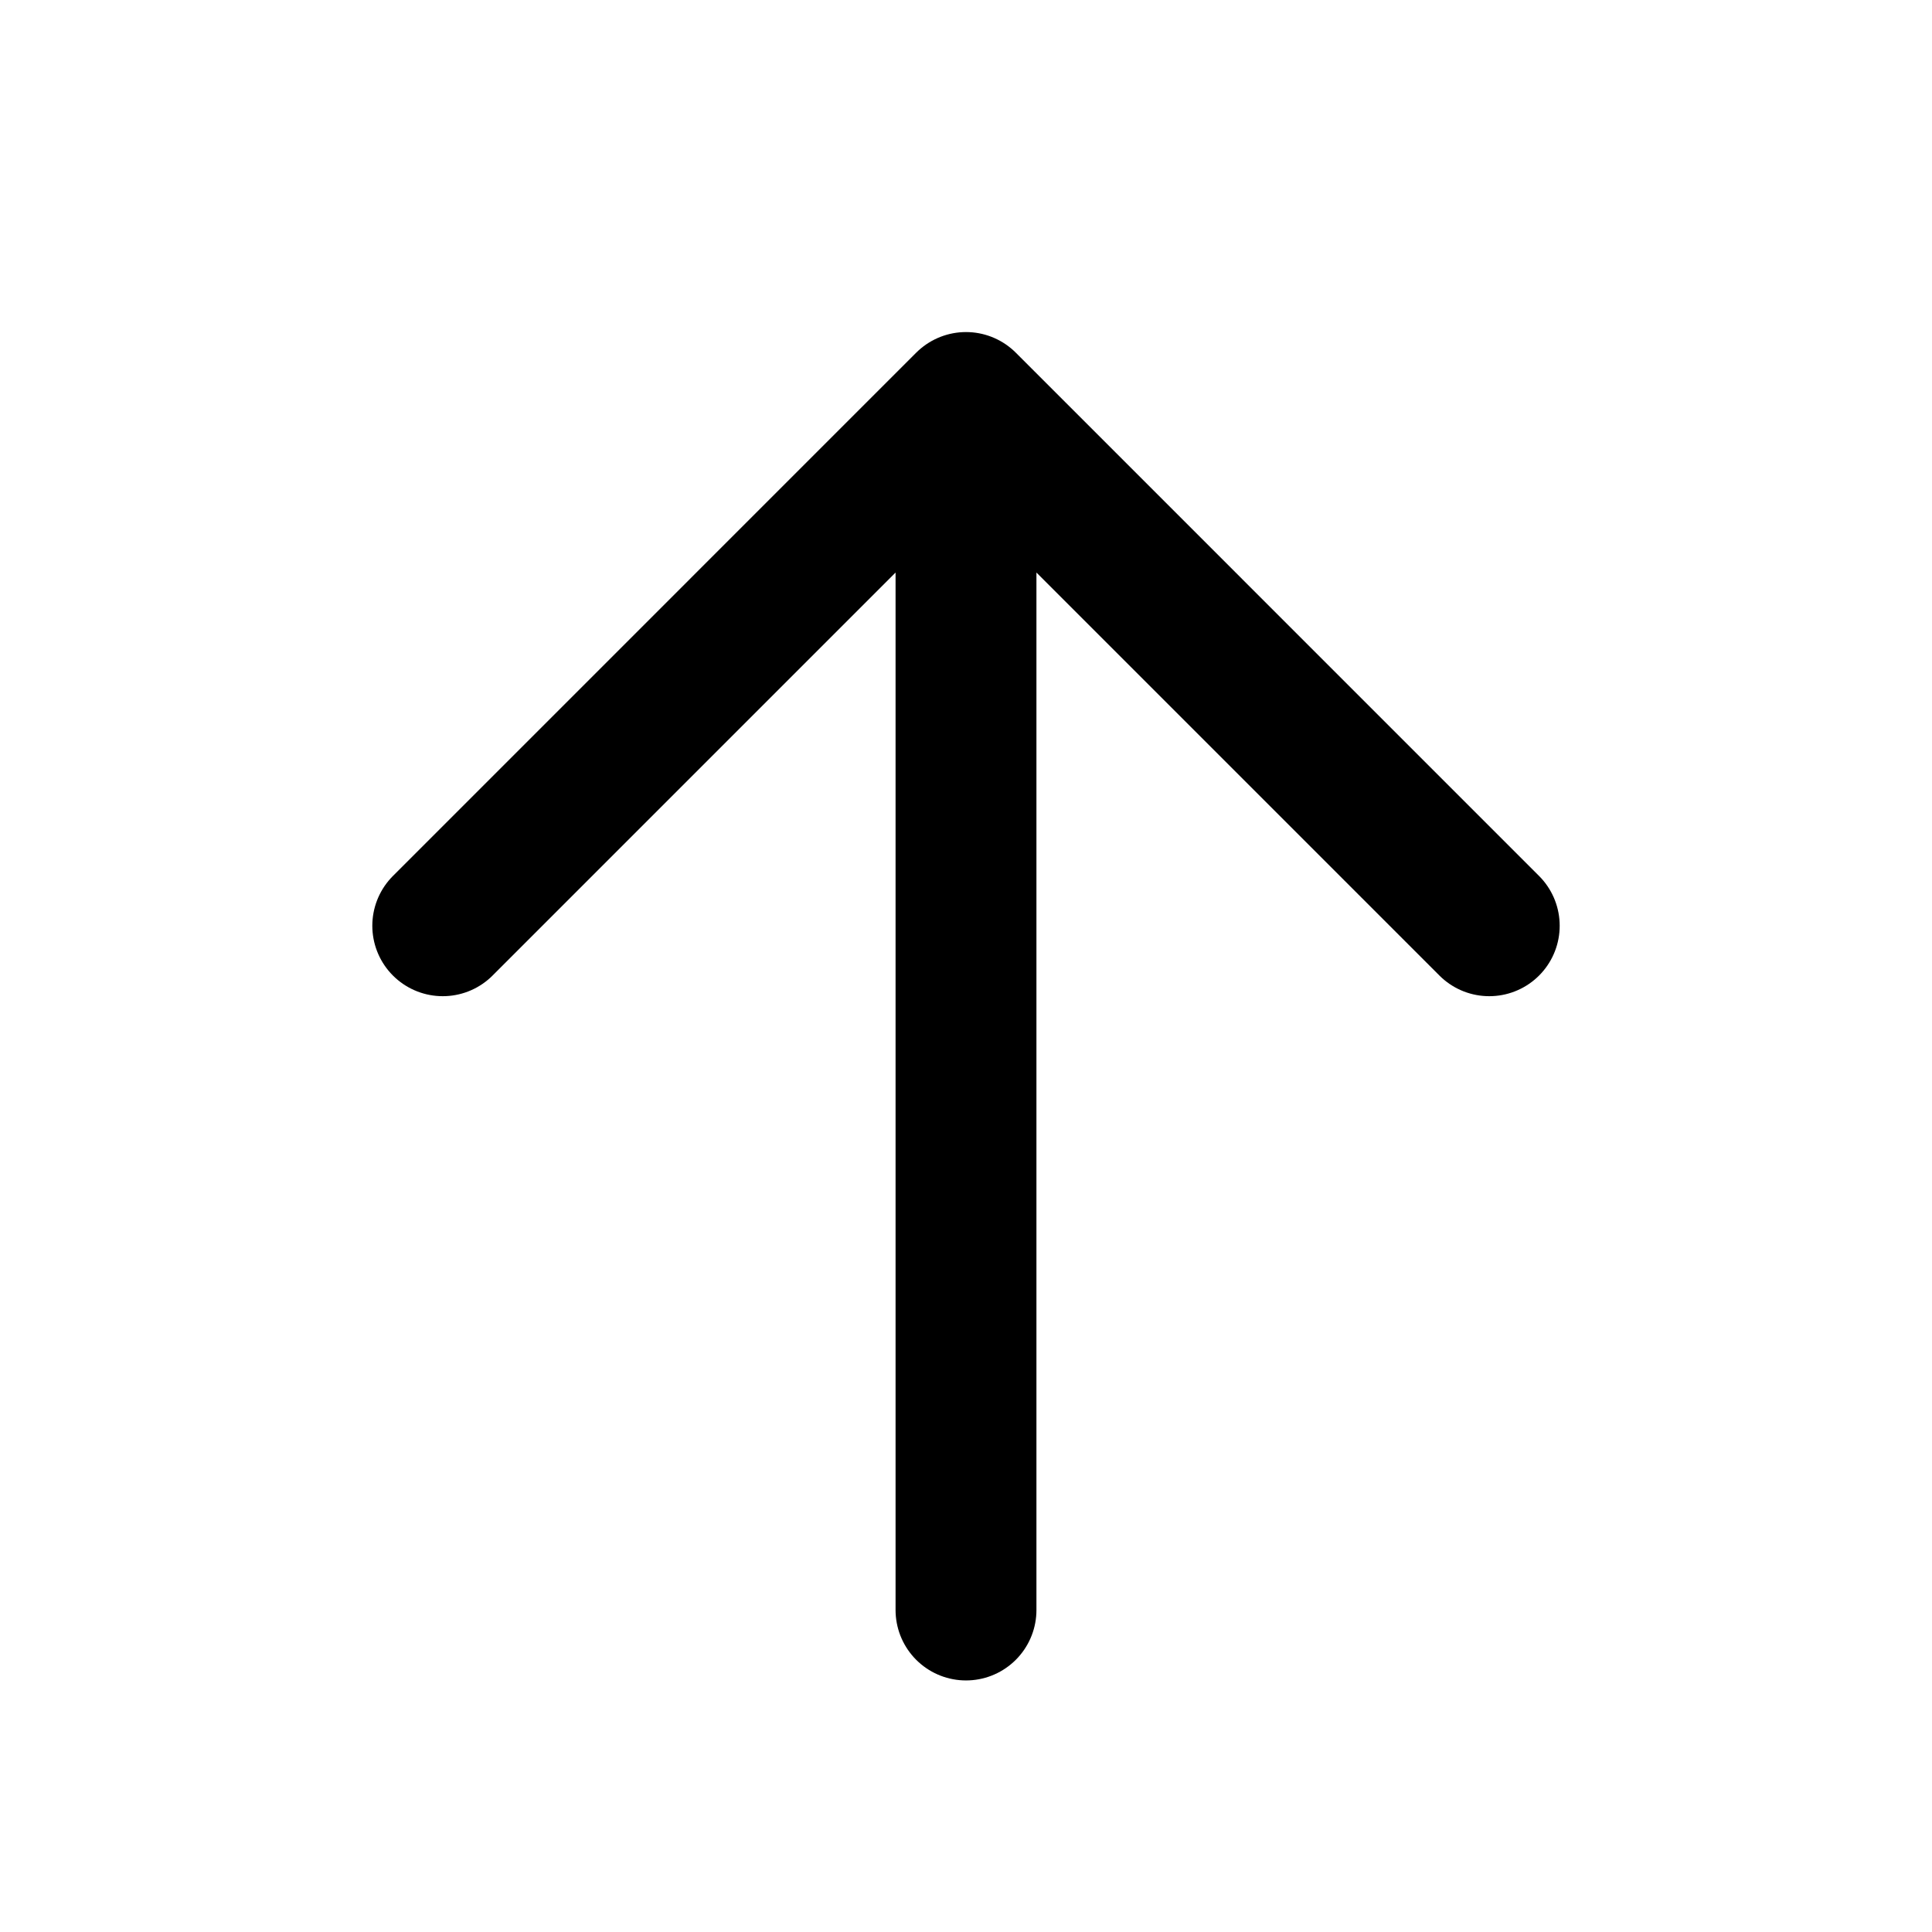
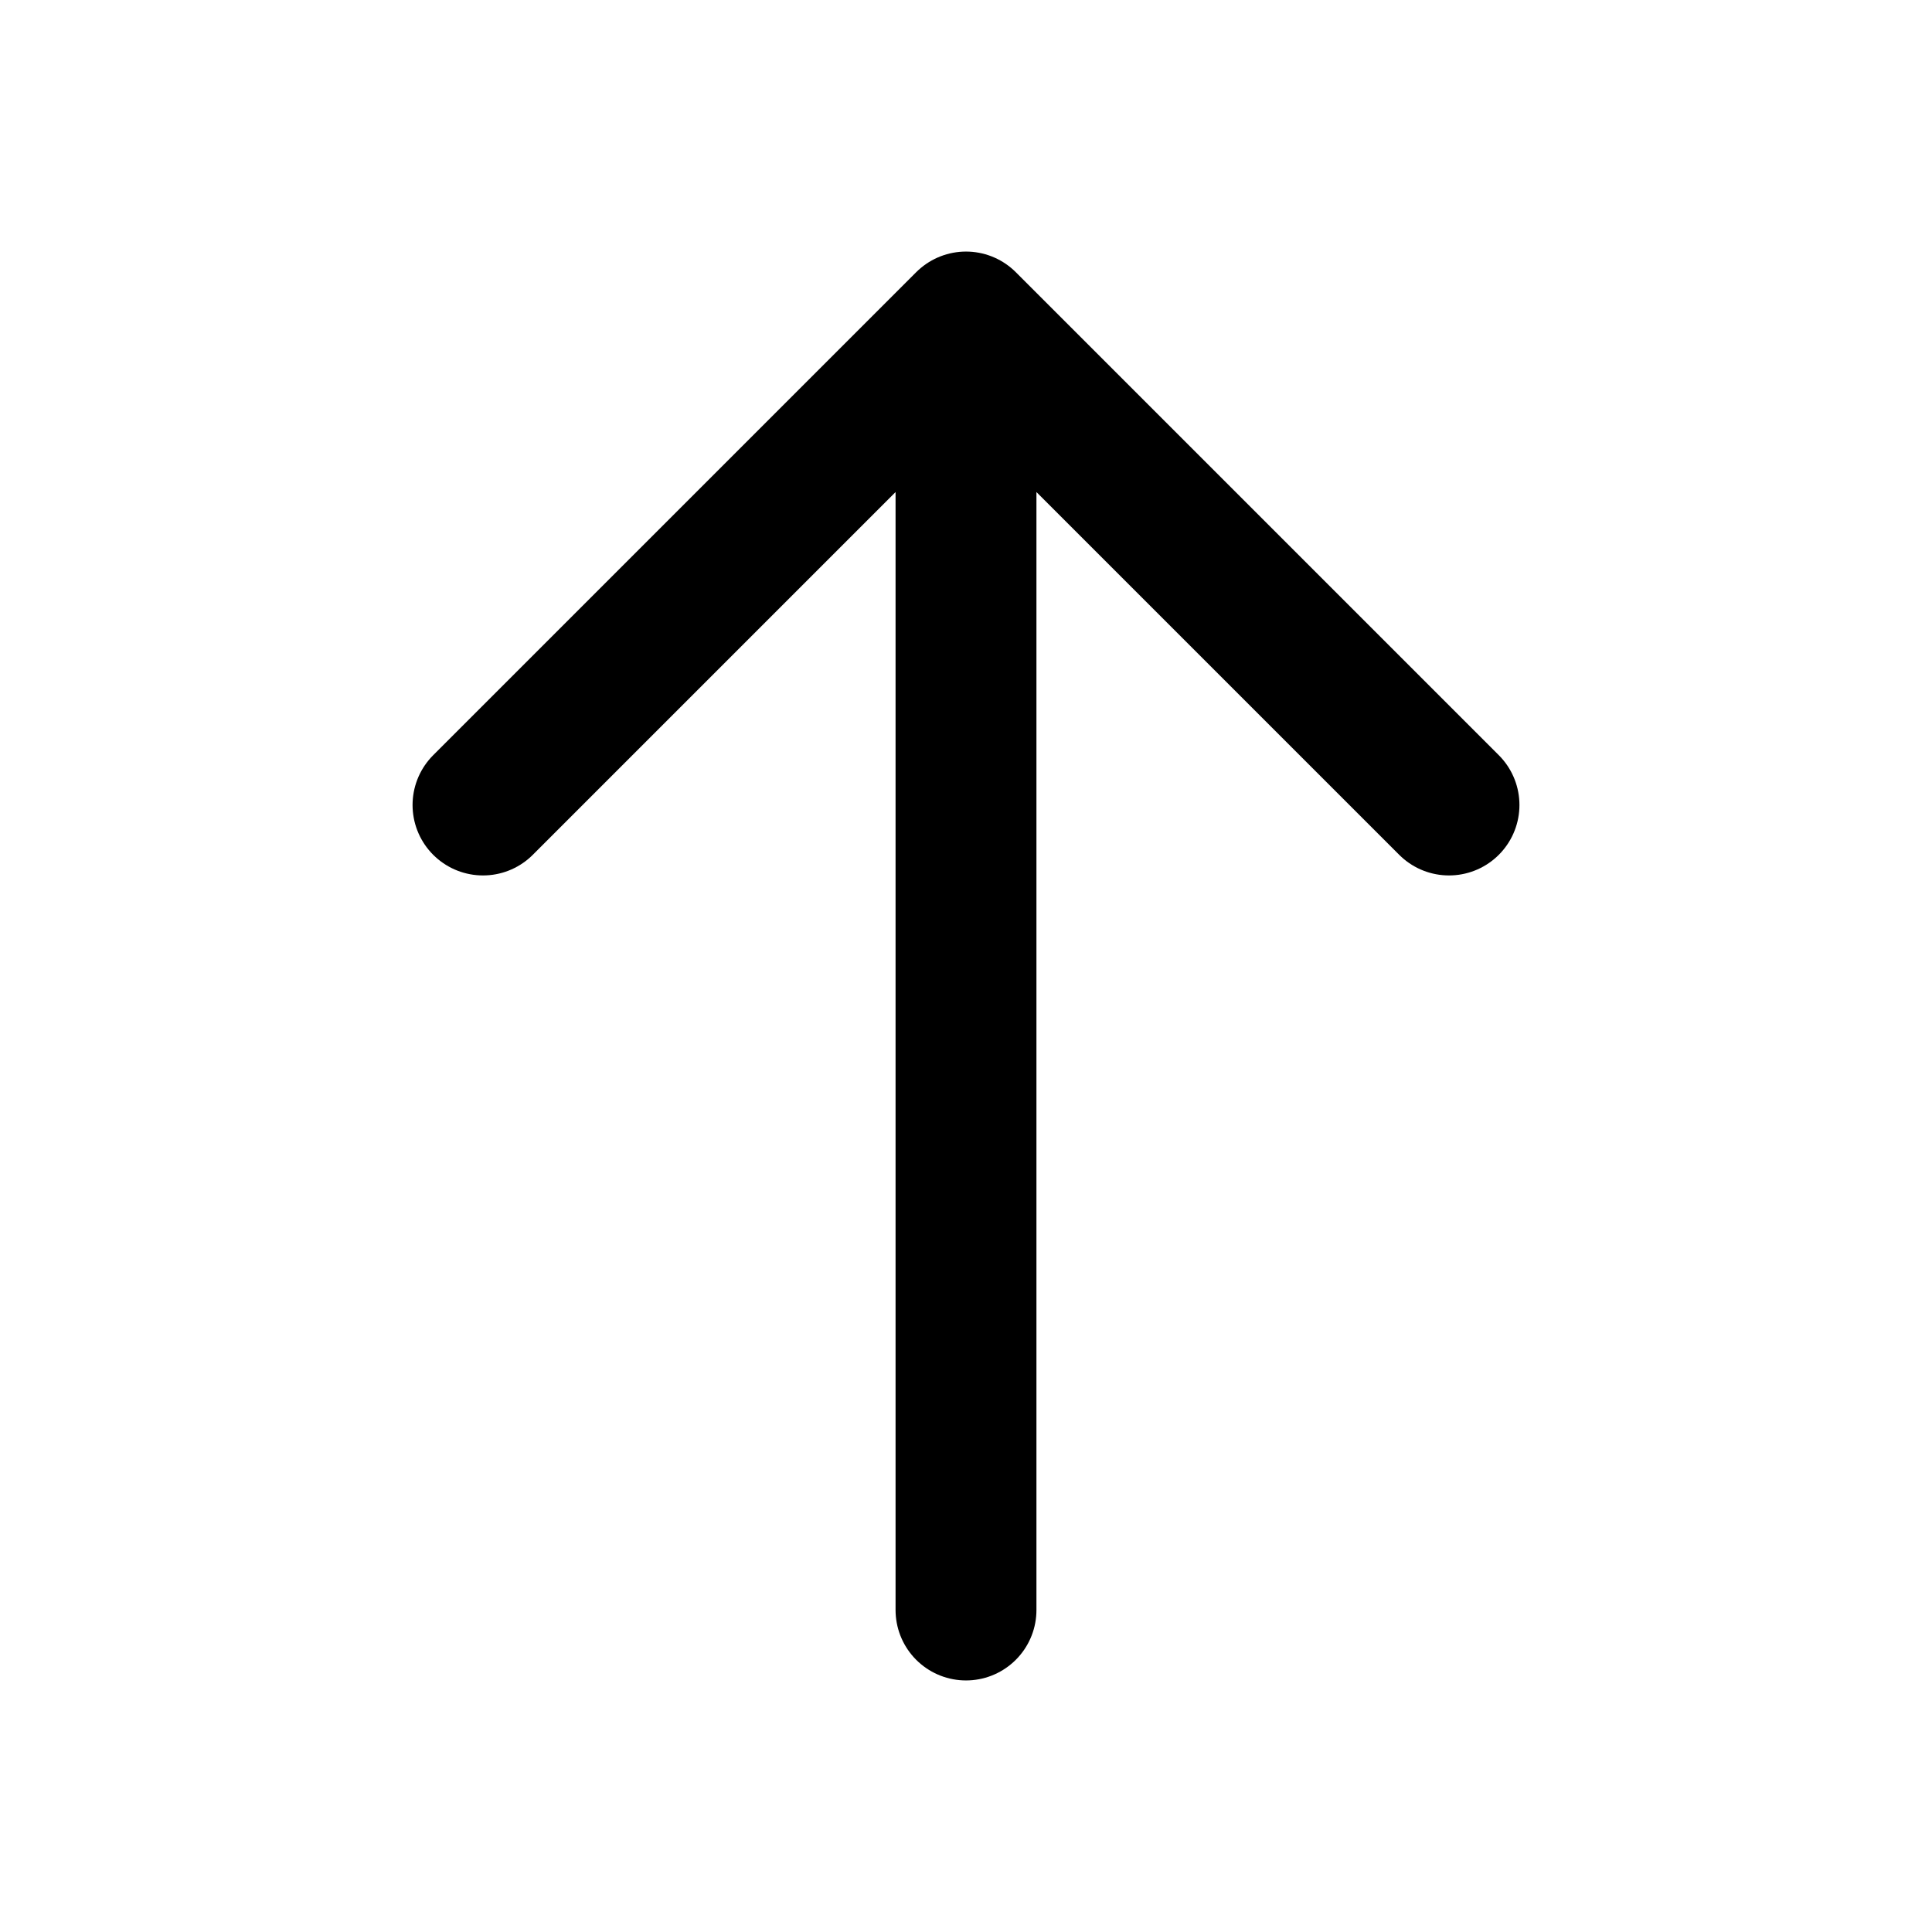
- <svg xmlns="http://www.w3.org/2000/svg" viewBox="0 0 24 24" fill="none" stroke="#000" stroke-width="1.75" stroke-linecap="round" stroke-linejoin="round">
-   <path d="M12 20V5M5.5 11.5L12 5l6.5 6.5" />
+ <svg xmlns="http://www.w3.org/2000/svg" width="24" height="24" viewBox="0 0 24 24">
+   <path d="M12 20V4m-6 6 6-6 6 6" fill="none" stroke="#000" stroke-width="1.75" stroke-linecap="round" stroke-linejoin="round" />
</svg>
